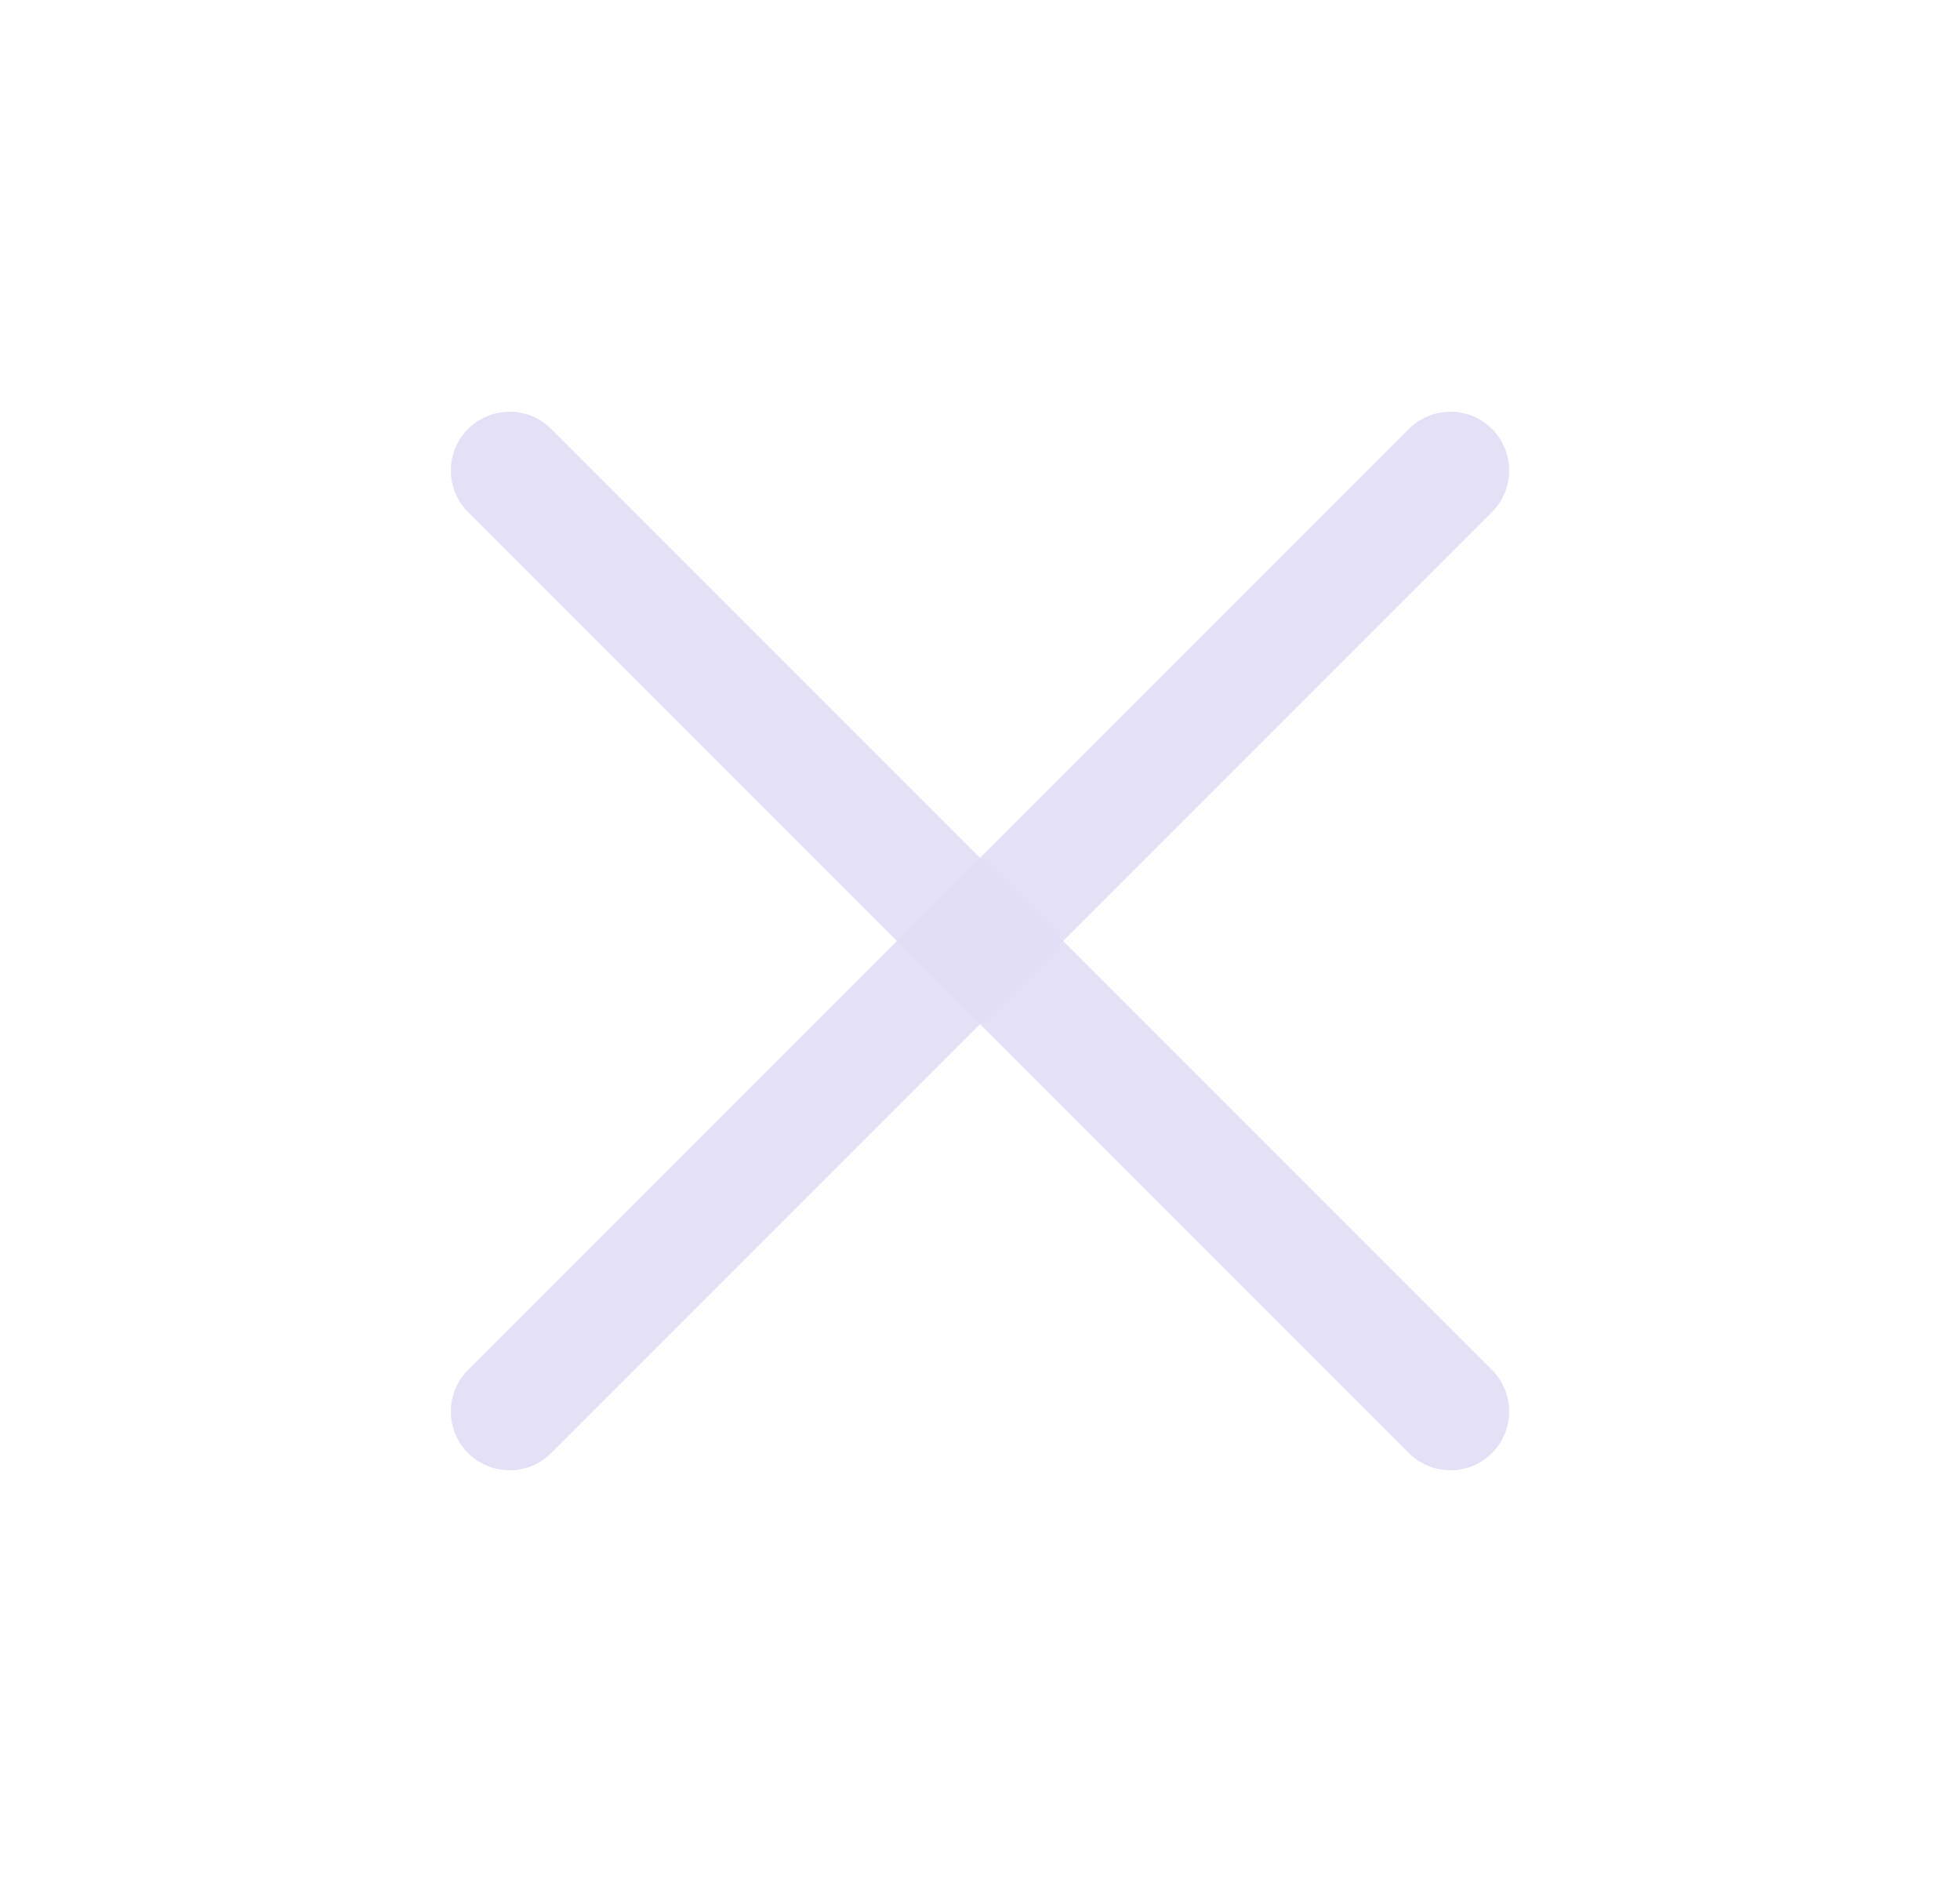
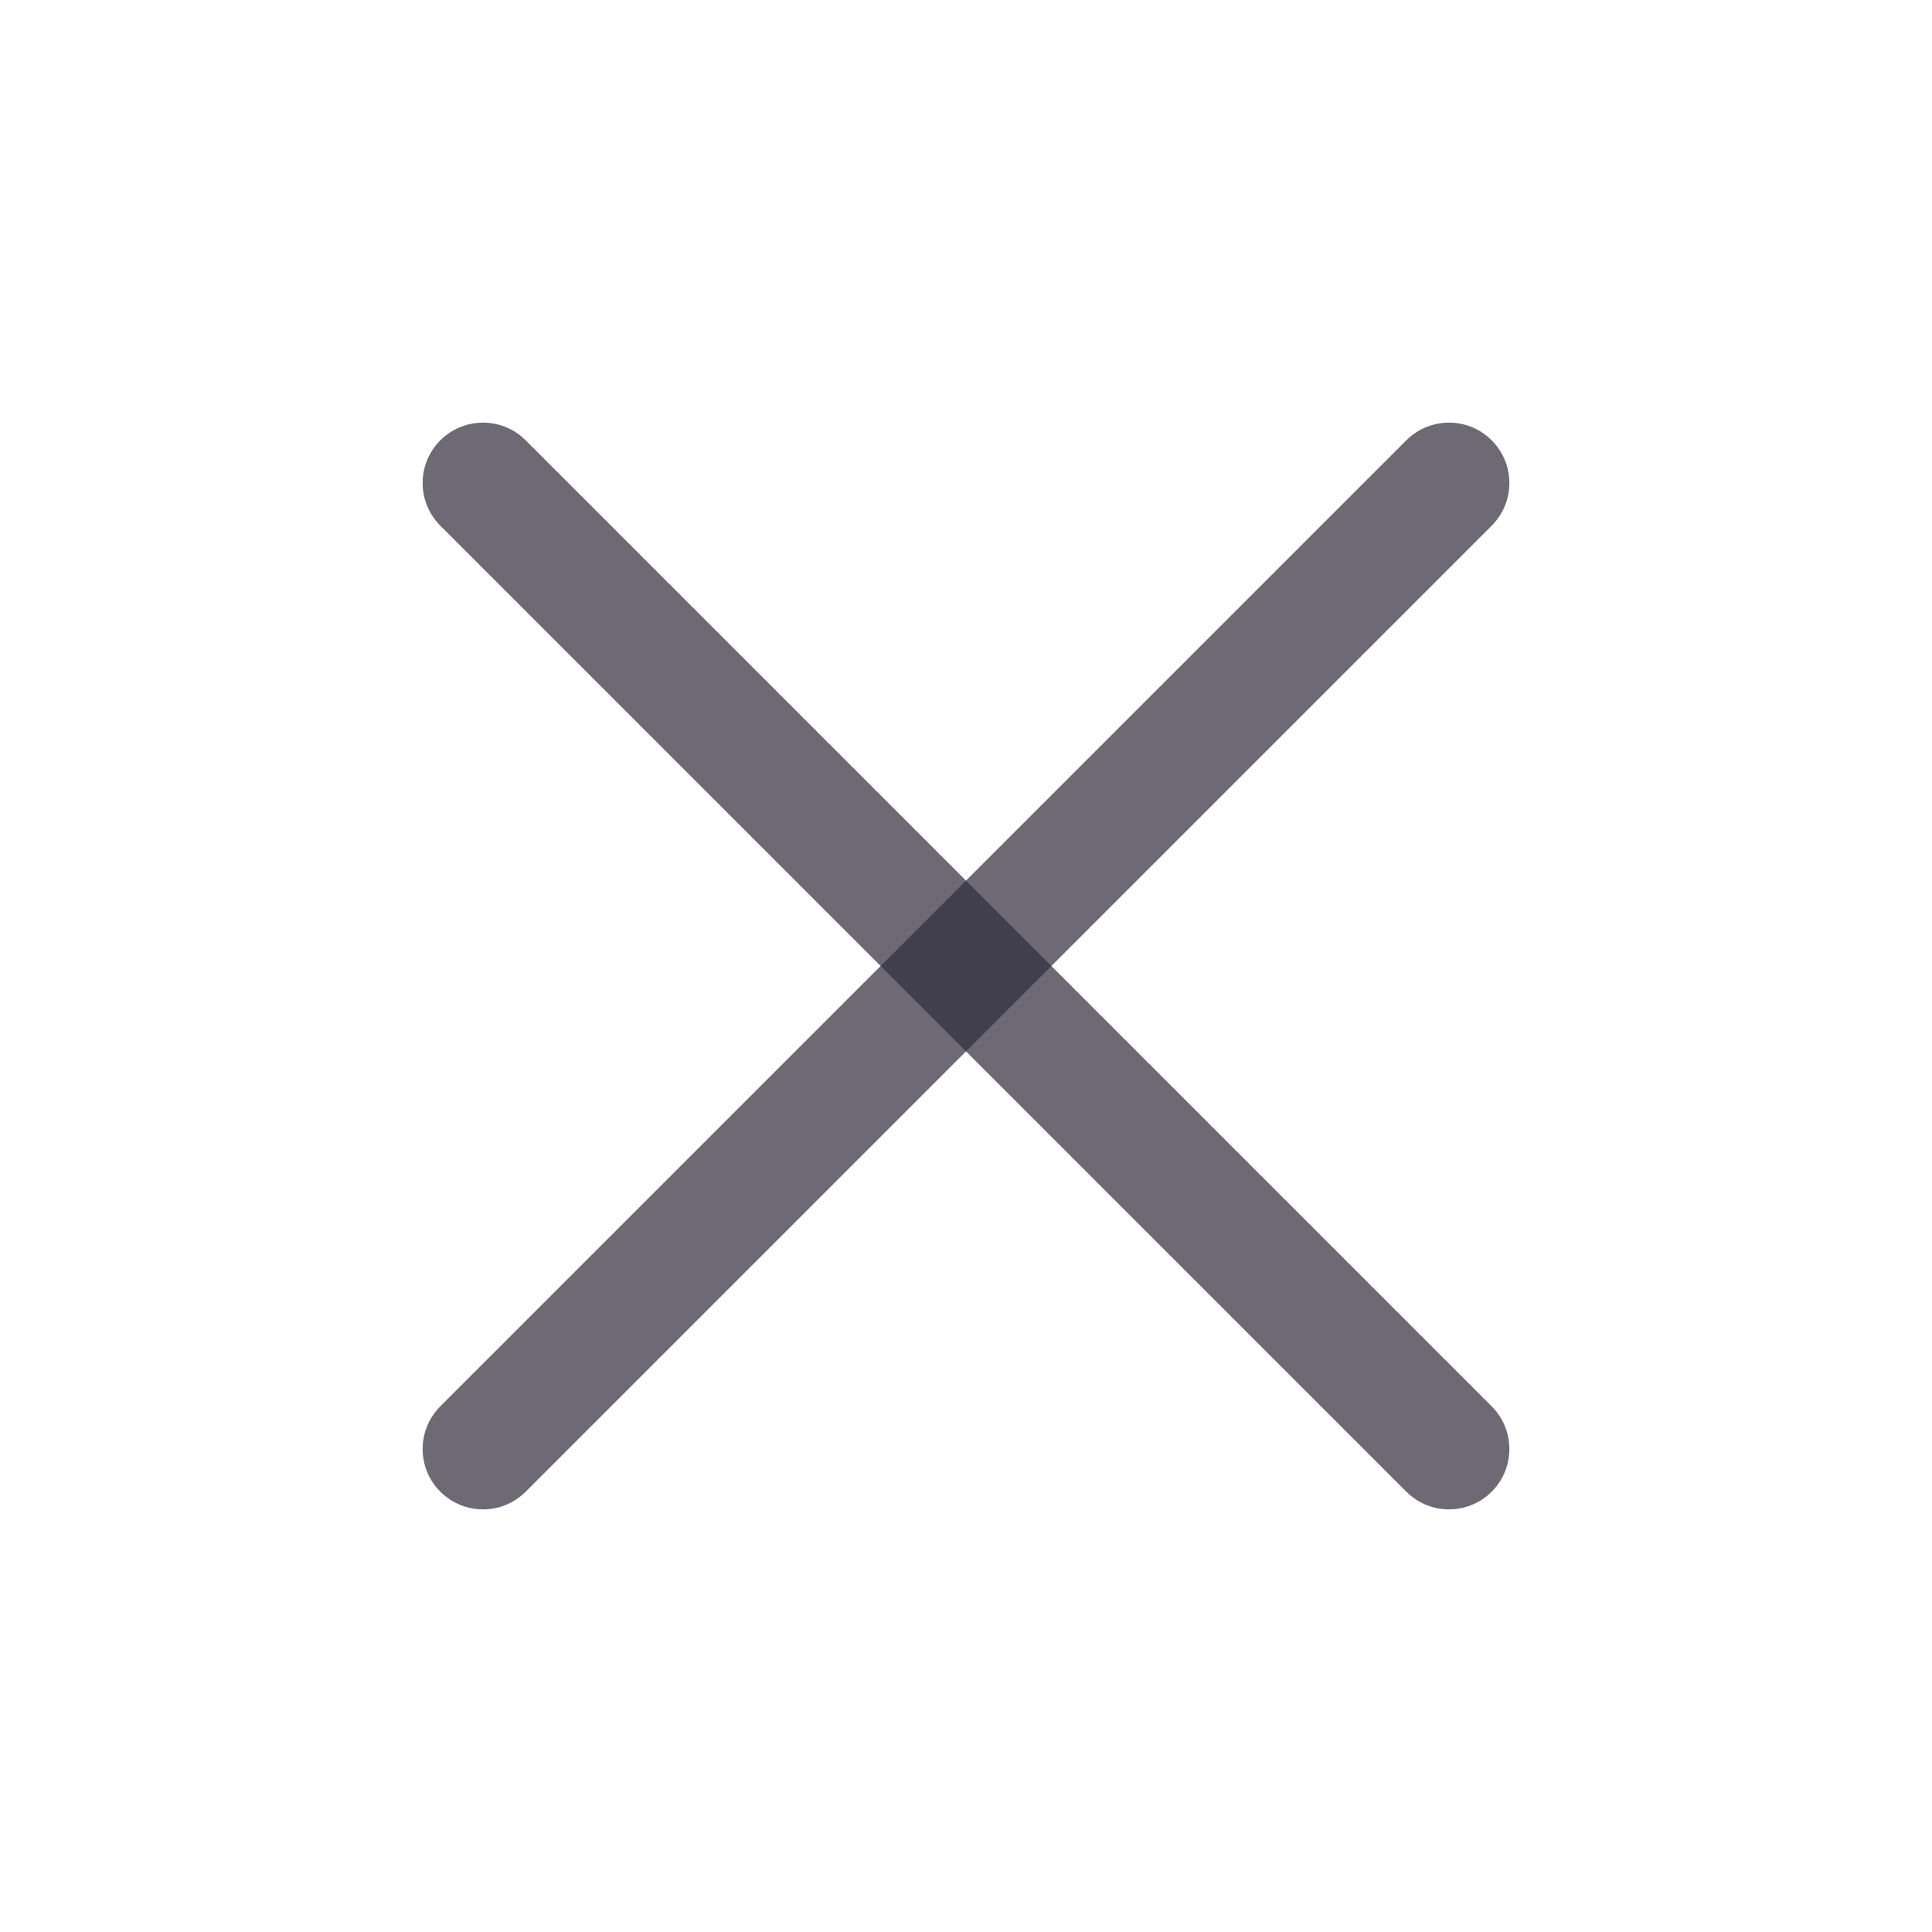
- <svg xmlns="http://www.w3.org/2000/svg" width="25" height="24" viewBox="0 0 25 24" fill="none">
-   <path d="M18.5 6L6.5 18" stroke="#E1DEF5" stroke-opacity="0.9" stroke-width="1.5" stroke-linecap="round" stroke-linejoin="round" />
-   <path d="M6.5 6L18.5 18" stroke="#E1DEF5" stroke-opacity="0.9" stroke-width="1.5" stroke-linecap="round" stroke-linejoin="round" />
+ <svg xmlns="http://www.w3.org/2000/svg" width="24" height="24" viewBox="0 0 24 24" fill="none">
+   <g id="x">
+     <path id="Path" d="M18 6L6 18" stroke="#2F2B3D" stroke-opacity="0.7" stroke-width="1.5" stroke-linecap="round" stroke-linejoin="round" />
+     <path id="Path_2" d="M6 6L18 18" stroke="#2F2B3D" stroke-opacity="0.7" stroke-width="1.5" stroke-linecap="round" stroke-linejoin="round" />
+   </g>
</svg>
